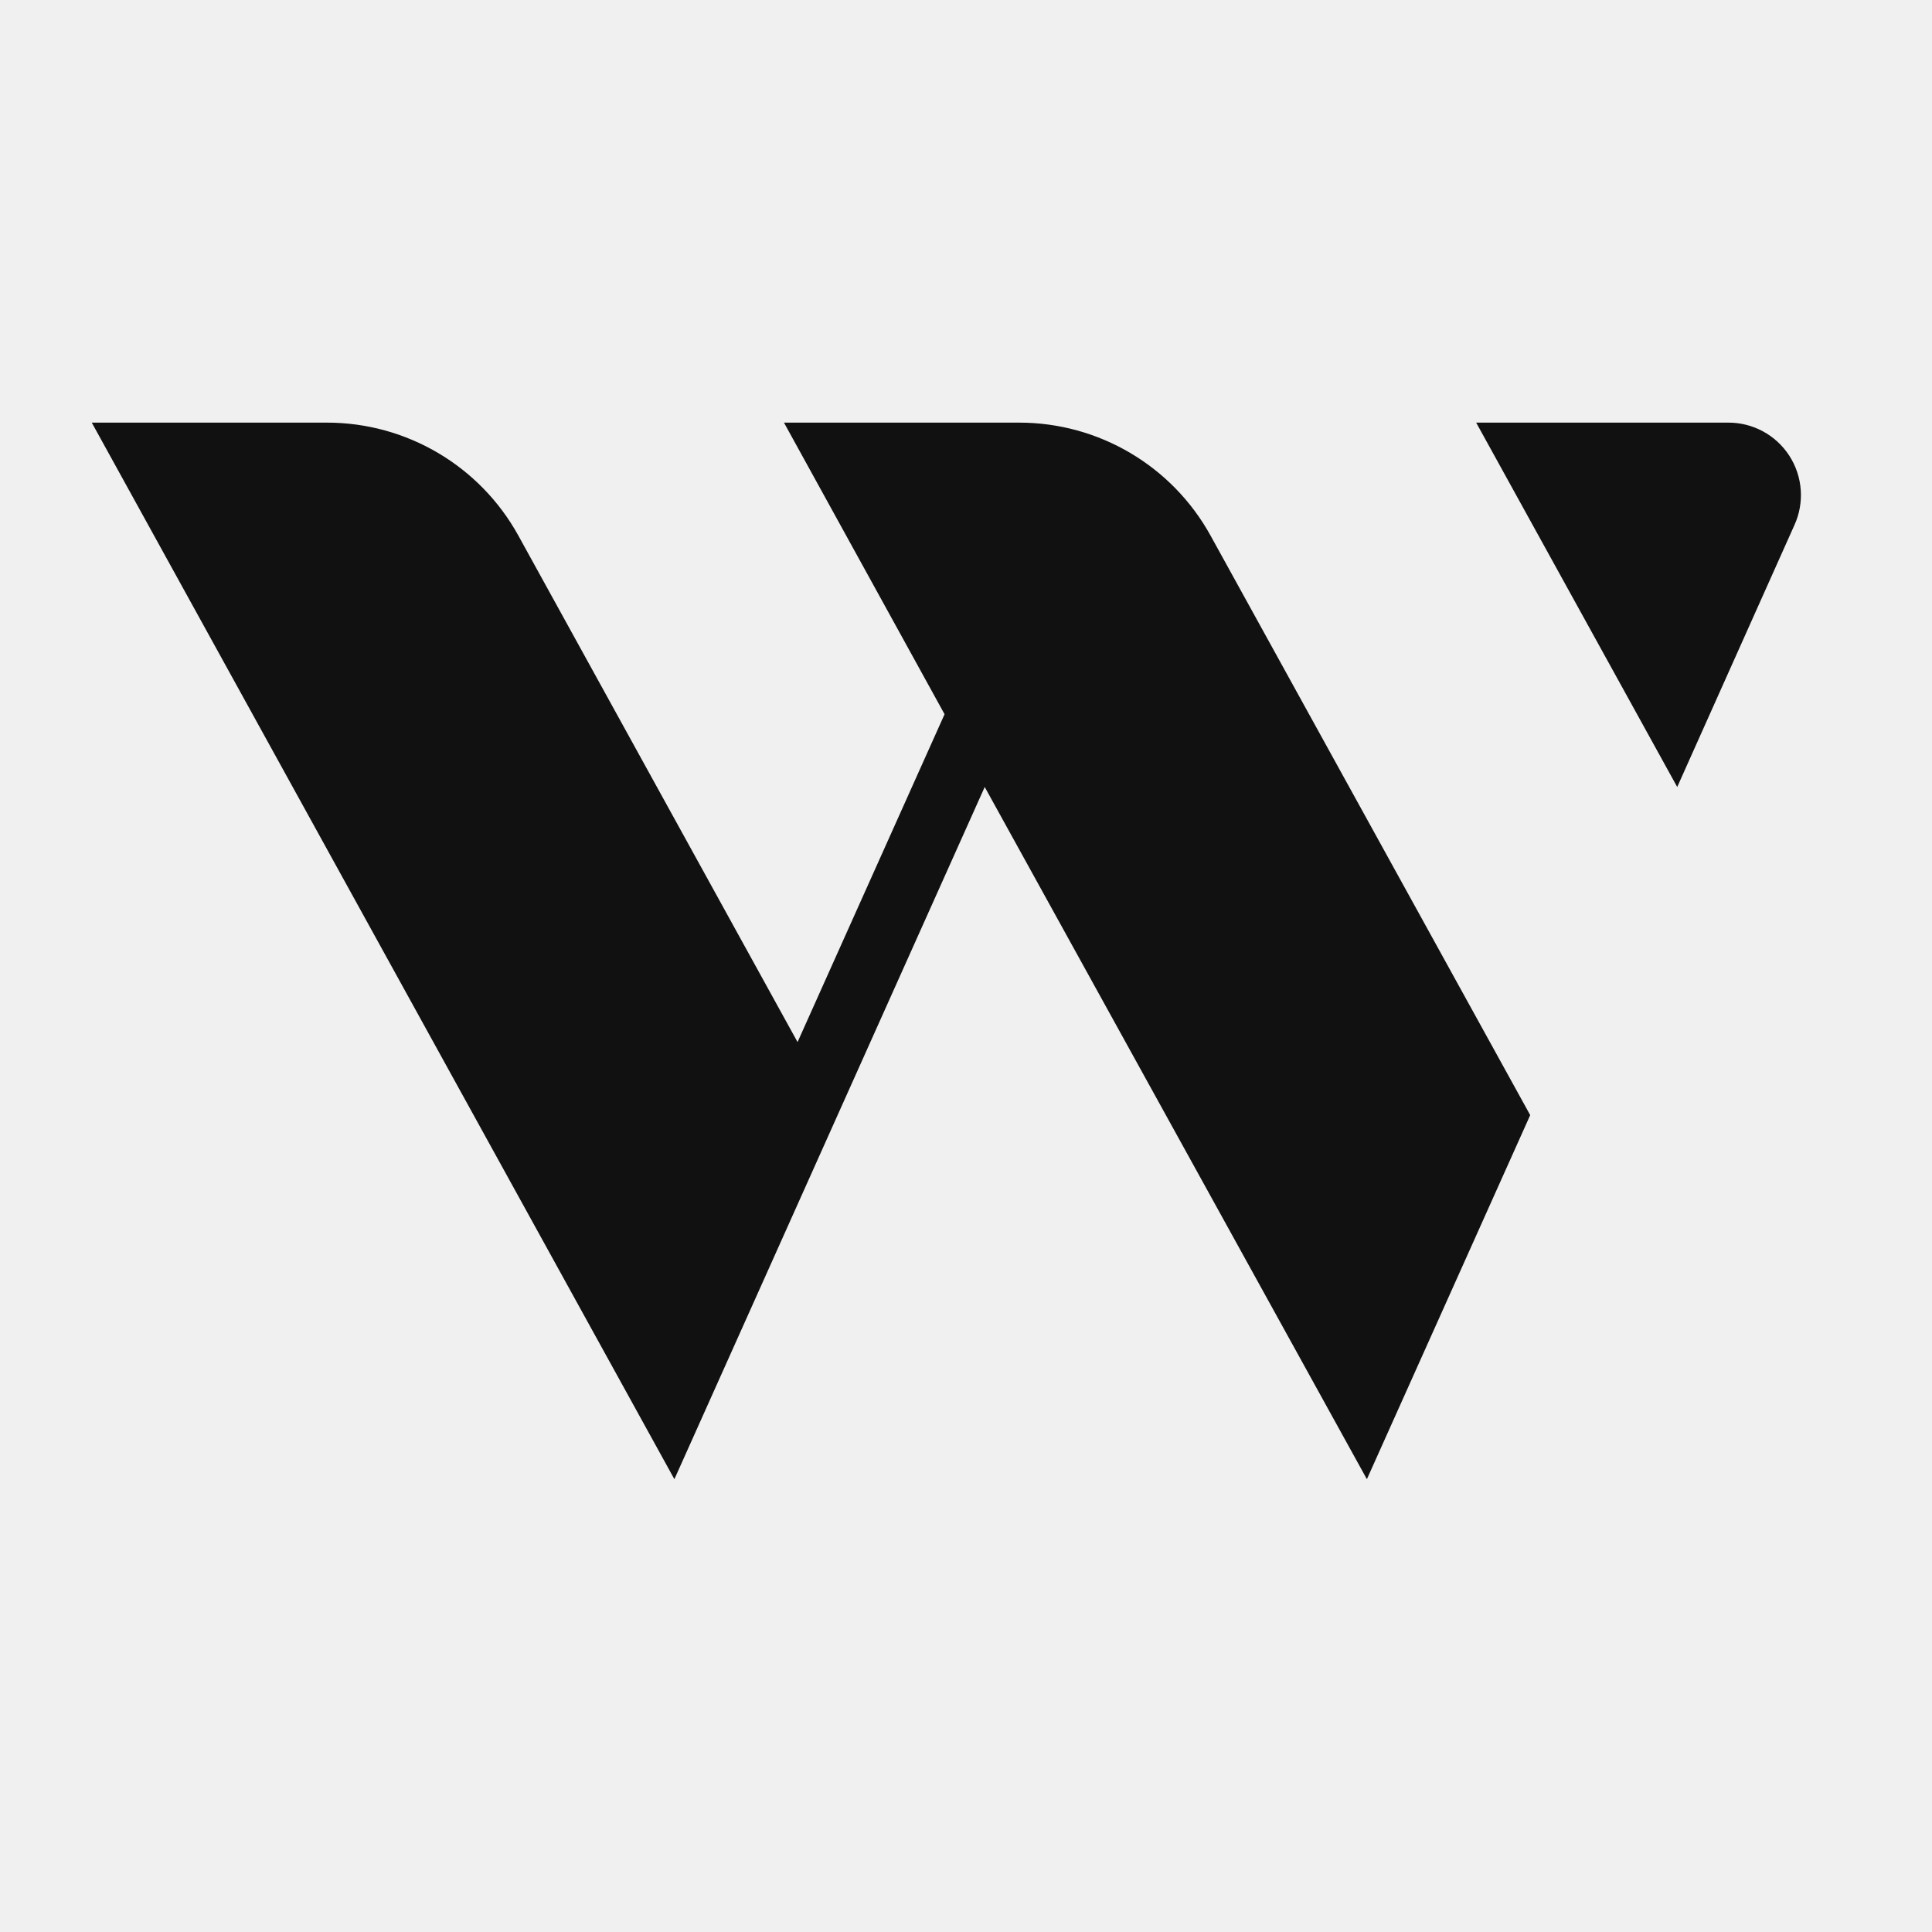
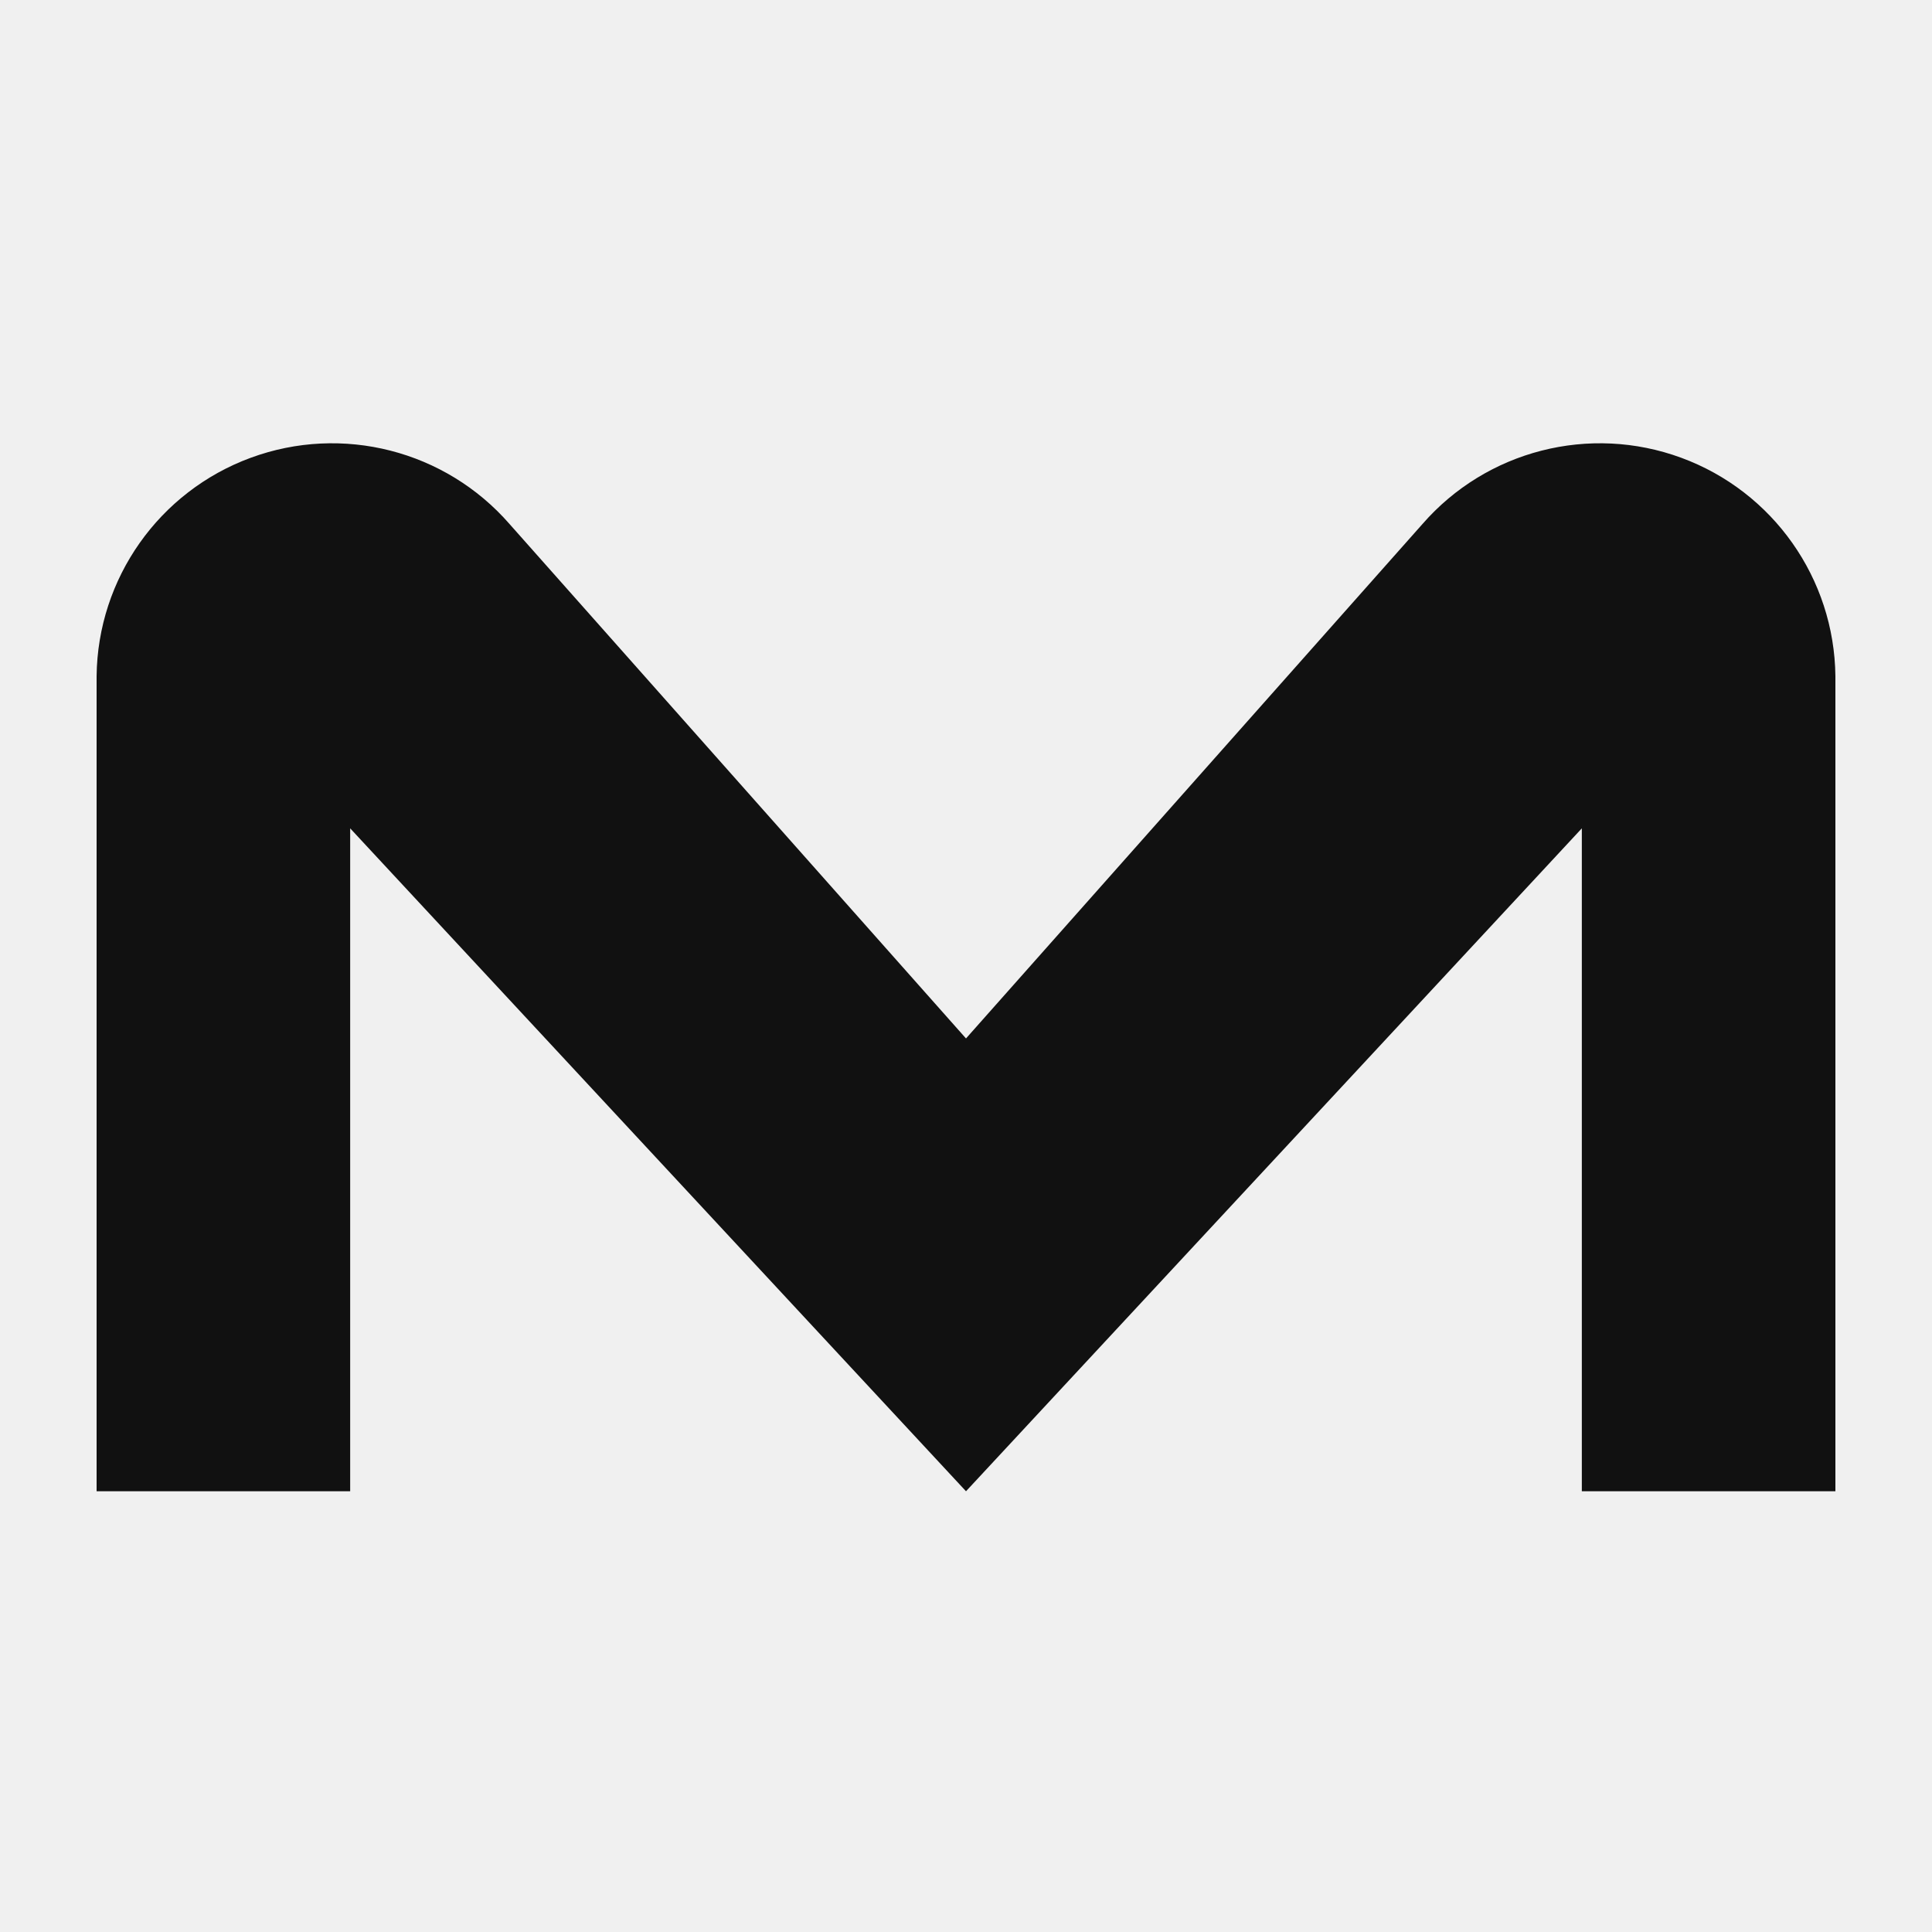
- <svg xmlns="http://www.w3.org/2000/svg" width="64" height="64" viewBox="0 0 64 64">
+ <svg xmlns="http://www.w3.org/2000/svg" viewBox="0 0 64 64">
  <style>
-     #favicon {
+     path {
      fill: #111;
-       @media (prefers-color-scheme: dark) {
+     }
+ 
+     @media (prefers-color-scheme: dark) {
+       path {
        fill: #fff;
      }
    }
  </style>
-   <path id="favicon" d="M3.03 14h7.8a7.24 7.24 0 0 1 6.34 3.74l9.25 16.78 4.87-10.86L25.97 14h7.79a7.24 7.24 0 0 1 6.34 3.74l10.59 19.2L45.28 49 32.62 26.07 22.34 49 3.04 14Zm56.41 3.4a2.4 2.4 0 0 0-2.2-3.4H48.9l6.66 12.07 3.88-8.67Z" />
+   <path transform="translate(3.2 14.6) scale(1.2)" d="M0 29V6.5a6.5 6.5 0 0 1 11.4-4.2L24 16.5 36.6 2.3A6.5 6.5 0 0 1 48 6.5V29h-7V10.7L24 29 7 10.7V29H0Z" />
</svg>
